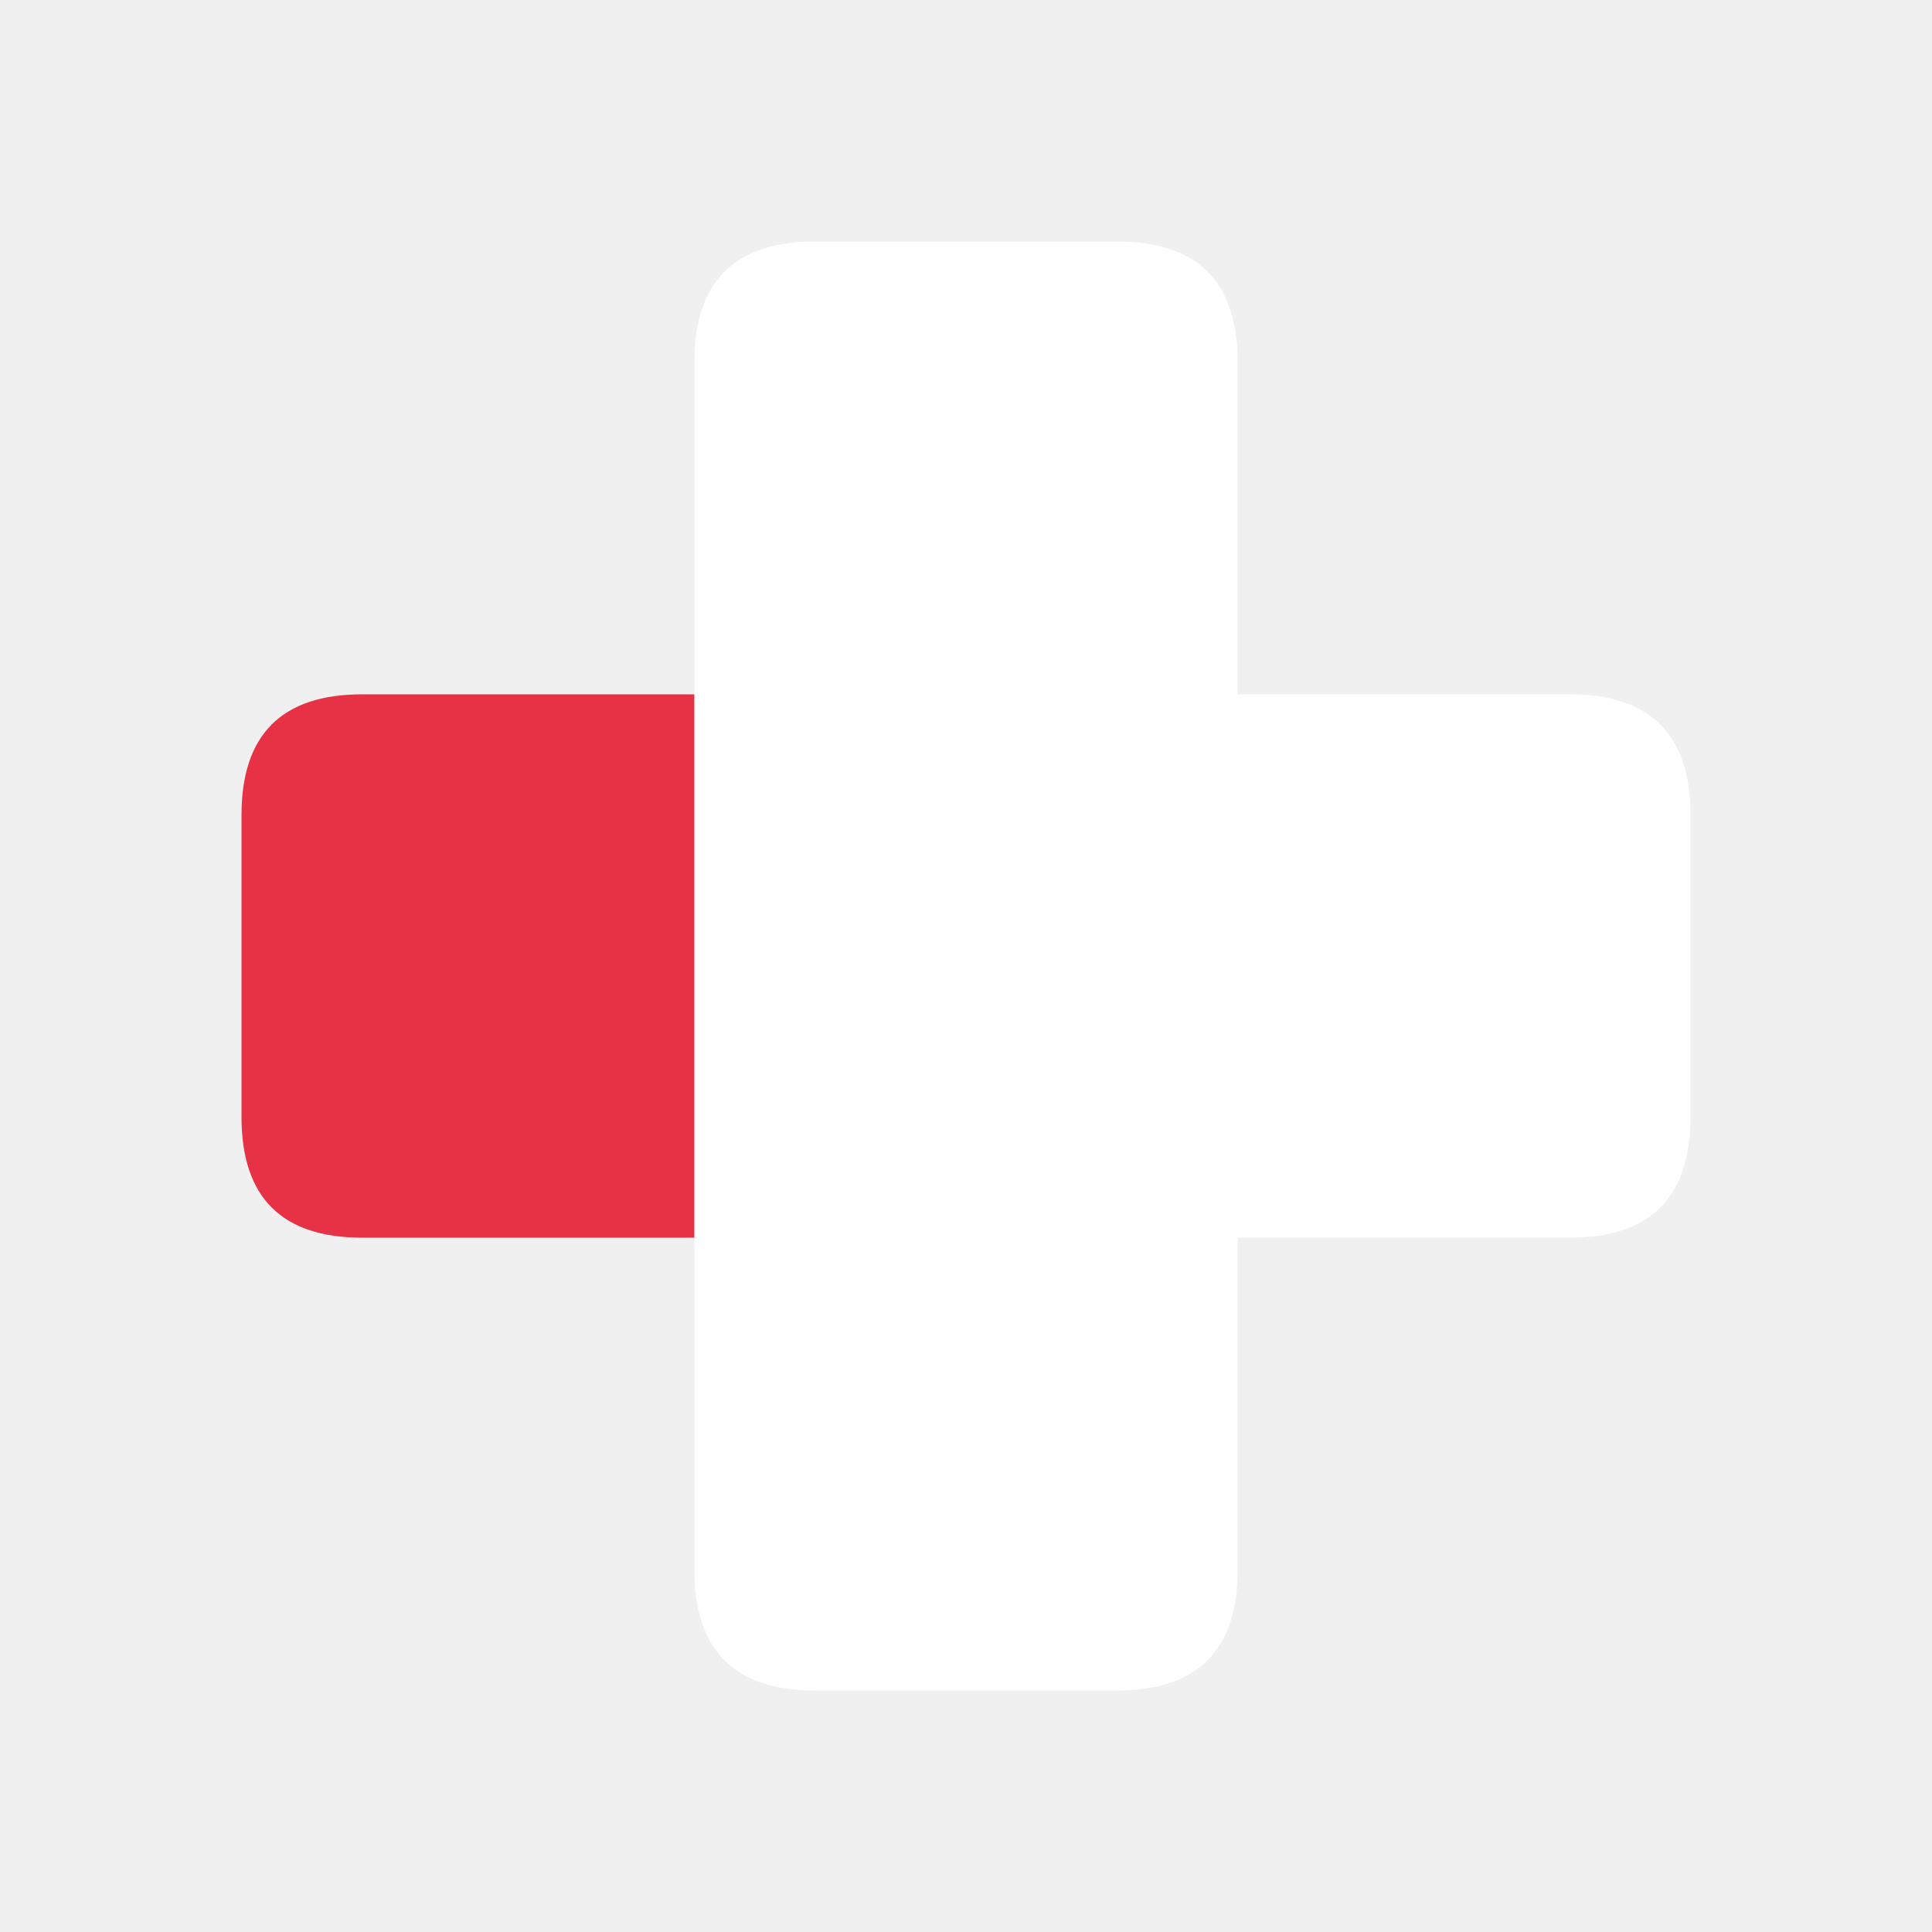
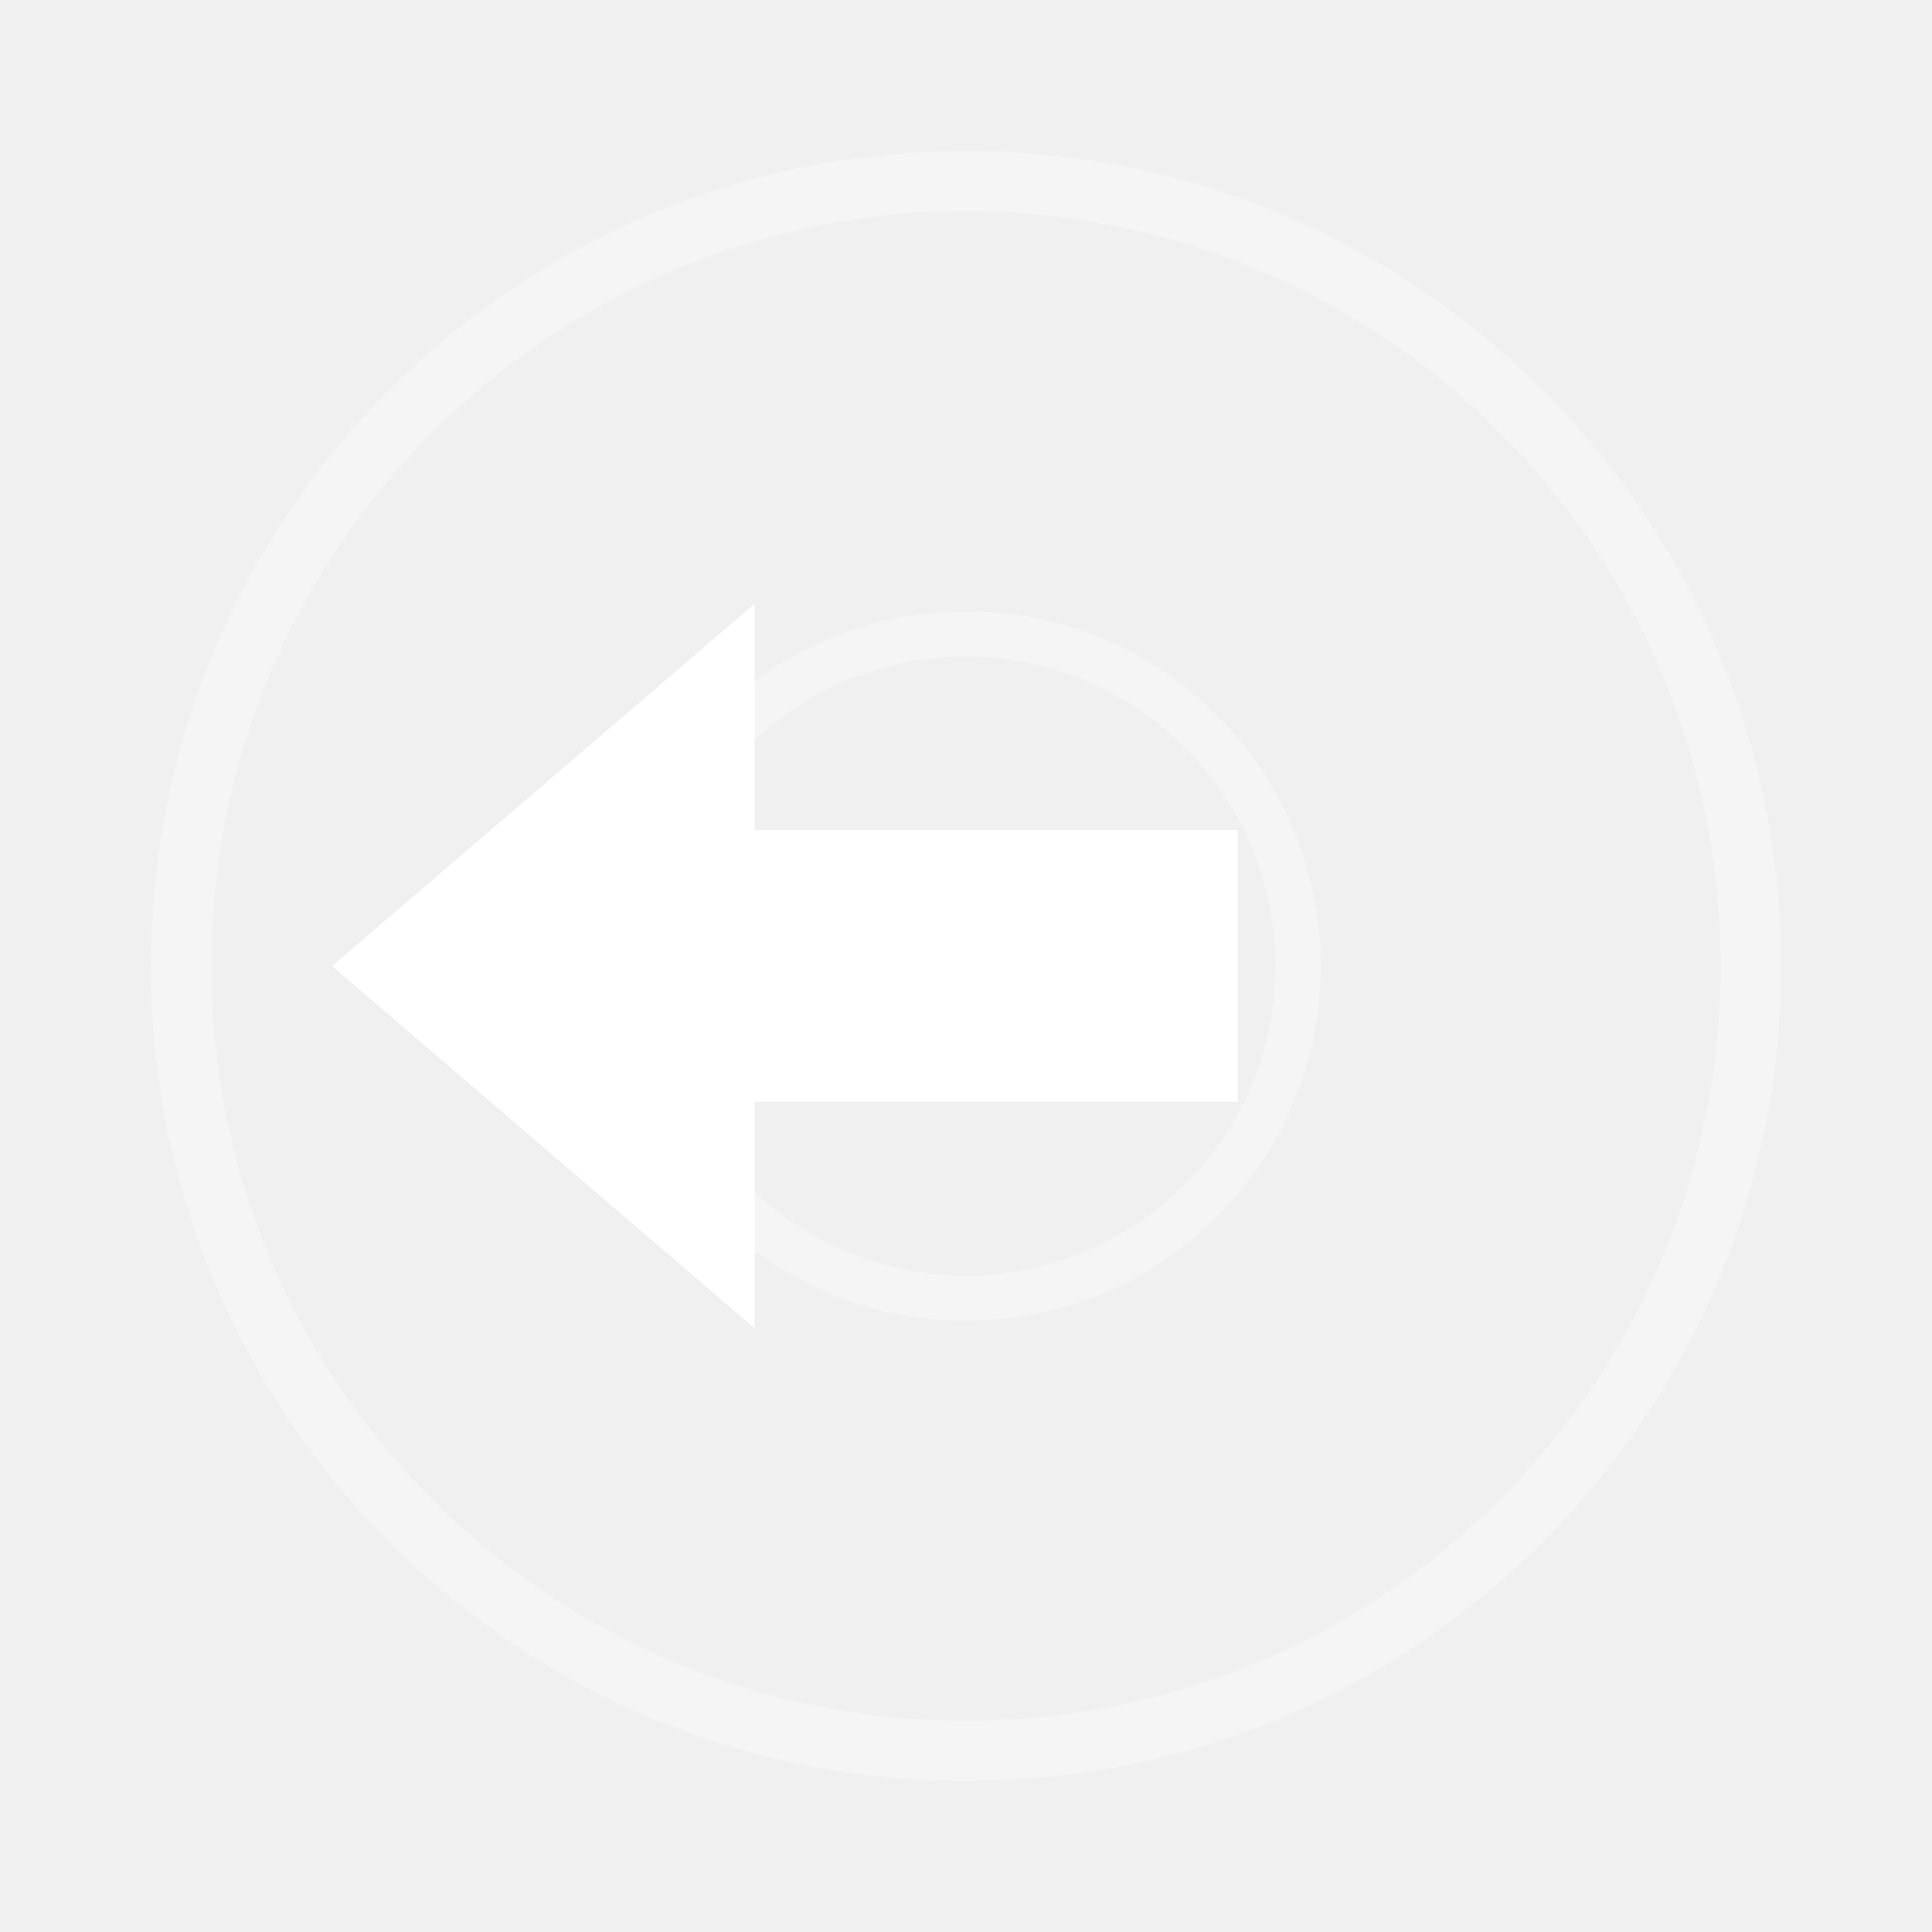
- <svg xmlns="http://www.w3.org/2000/svg" width="64" height="64">
-   <defs />
-   <g>
-     <path stroke="none" fill="#FFFFFF" d="M23 23 L23 12 Q23 8 27 8 L37 8 Q41 8 41 12 L41 23 52 23 Q56 23 56 27 L56 37 Q56 41 52 41 L41 41 41 52 Q41 56 37 56 L27 56 Q23 56 23 52 L23 41 23 23" />
-     <path stroke="none" fill="#E73246" d="M23 23 L23 41 12 41 Q8 41 8 37 L8 27 Q8 23 12 23 L23 23" />
-   </g>
+ <svg xmlns="http://www.w3.org/2000/svg" width="64" height="64" viewBox="0 0 64 64">
+   <circle cx="32" cy="32" r="26" fill="none" stroke="#FFFFFF" stroke-width="2" opacity="0.35" />
+   <circle cx="32" cy="32" r="11" fill="none" stroke="#FFFFFF" stroke-width="1.5" opacity="0.35" />
+   <polygon points="11,32 25,20 25,27.5 41,27.5 41,36.5 25,36.5 25,44" fill="#FFFFFF" />
</svg>
